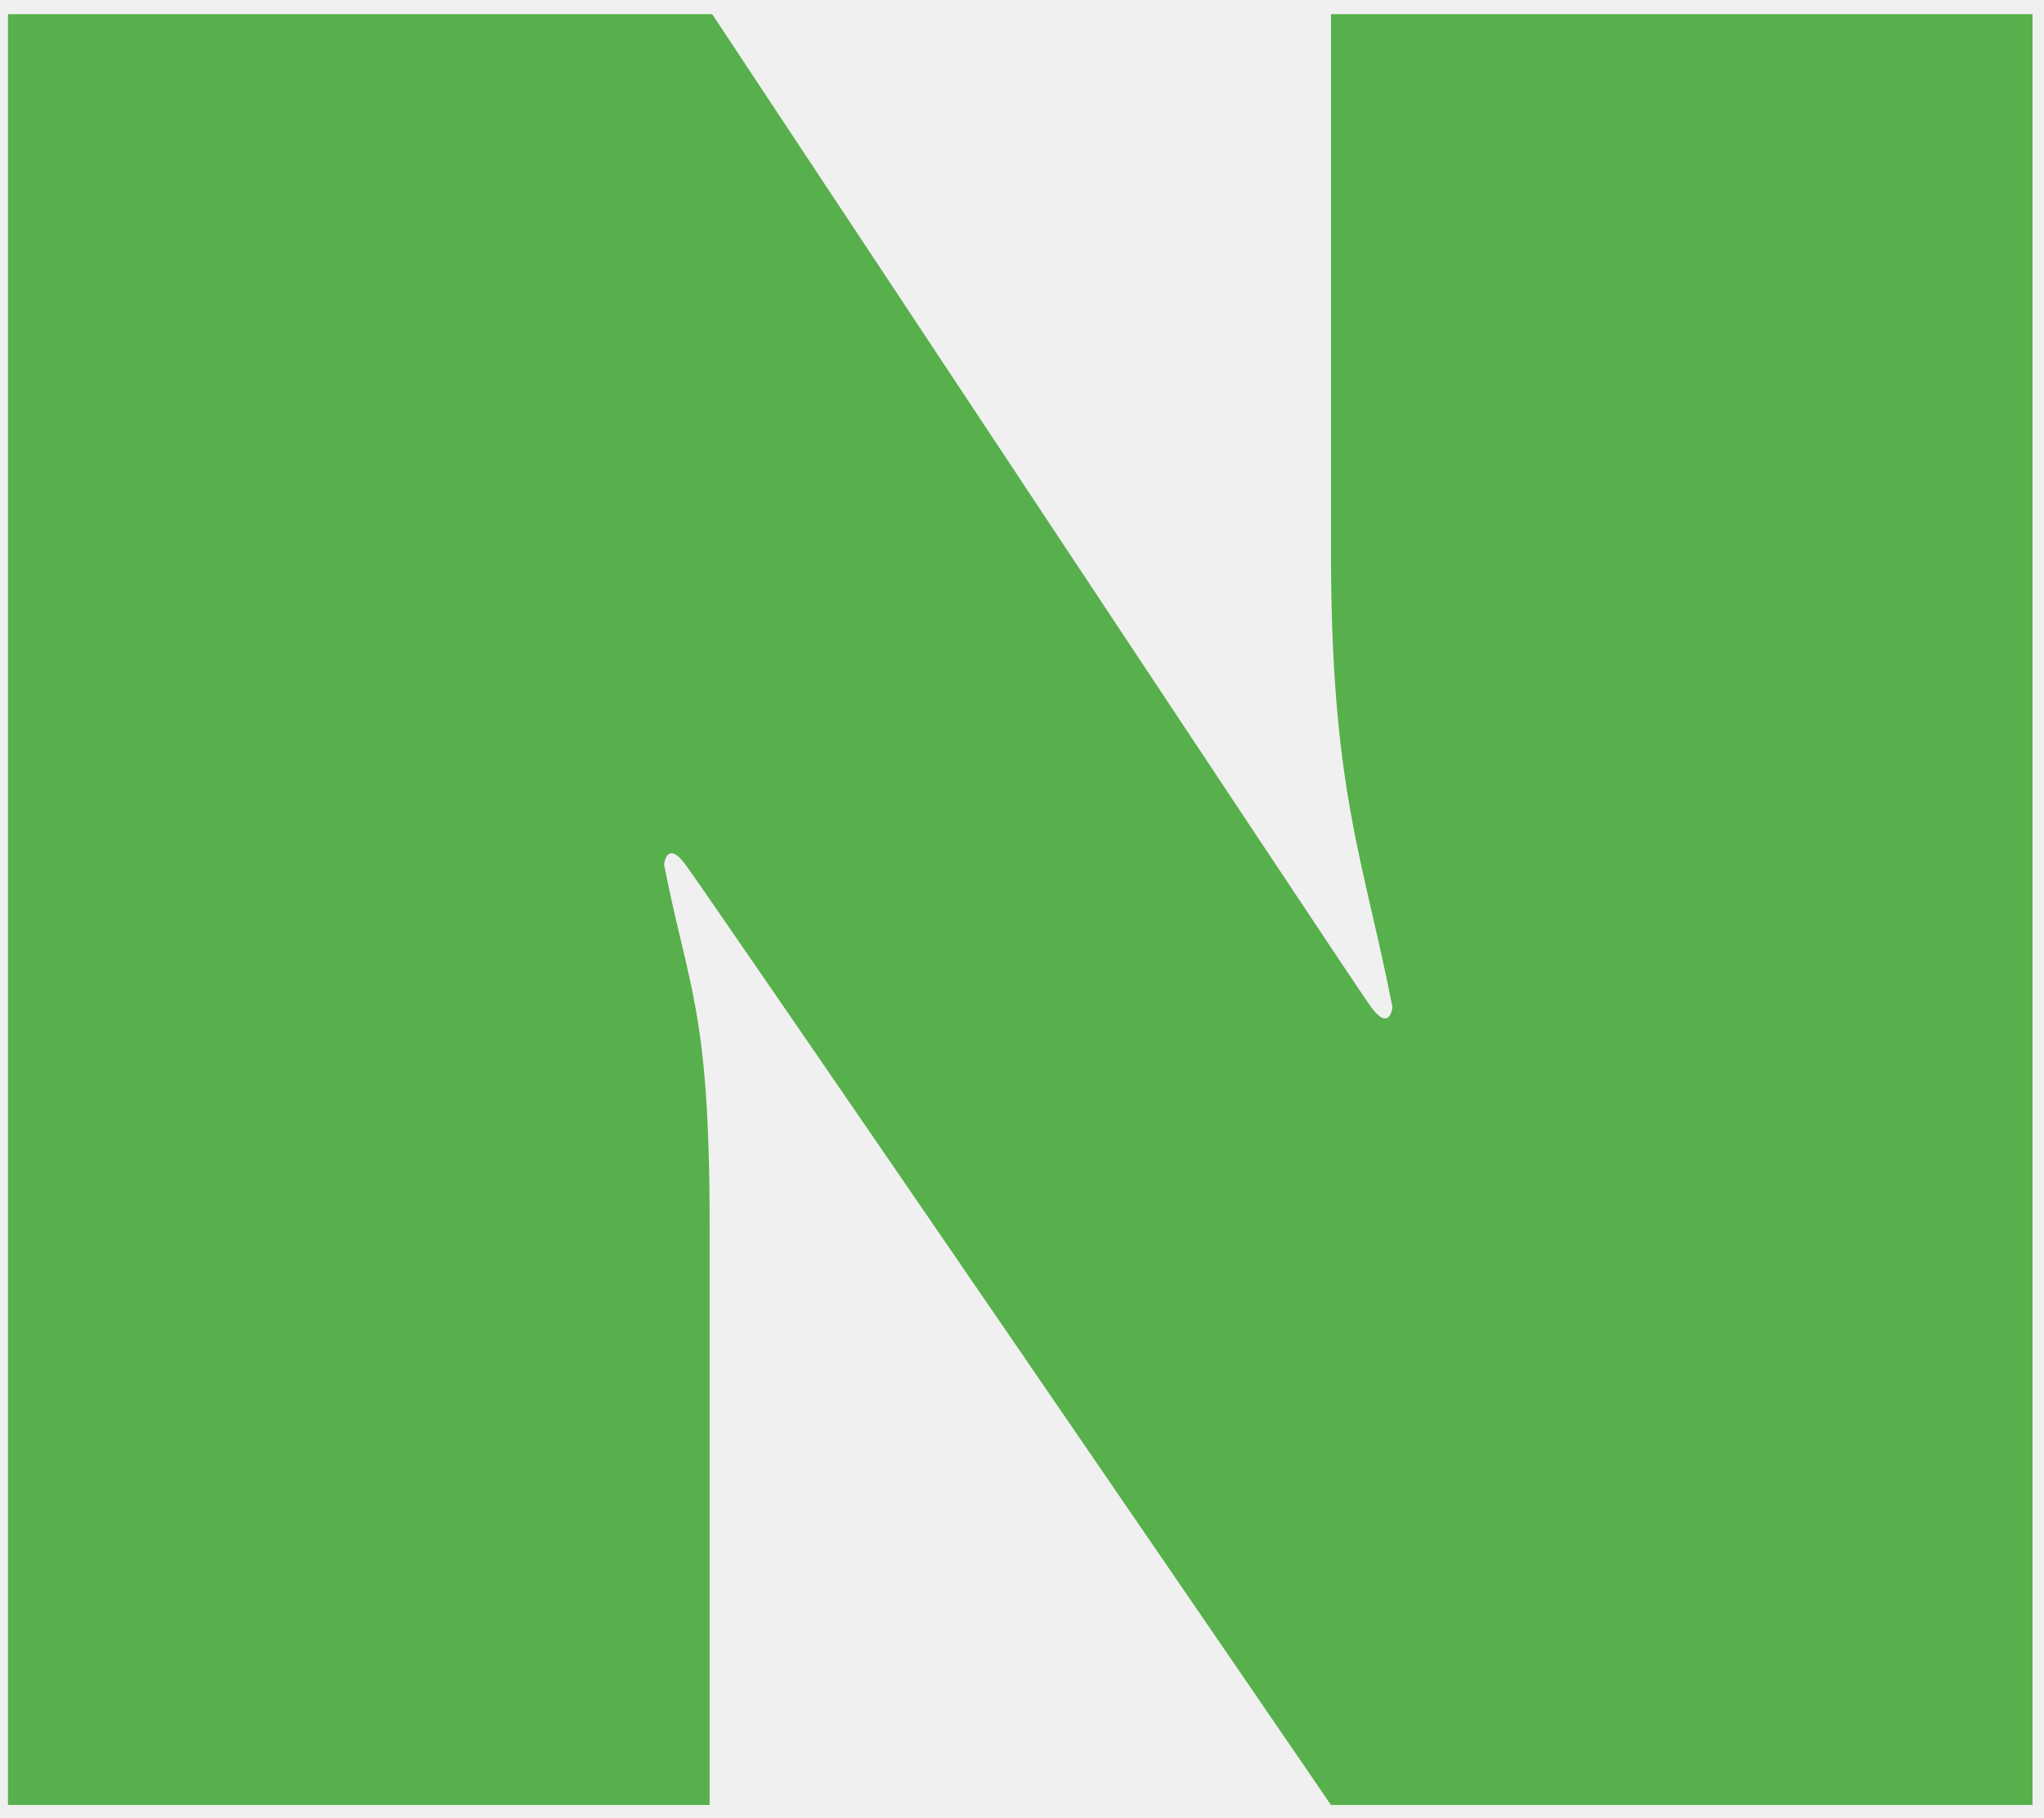
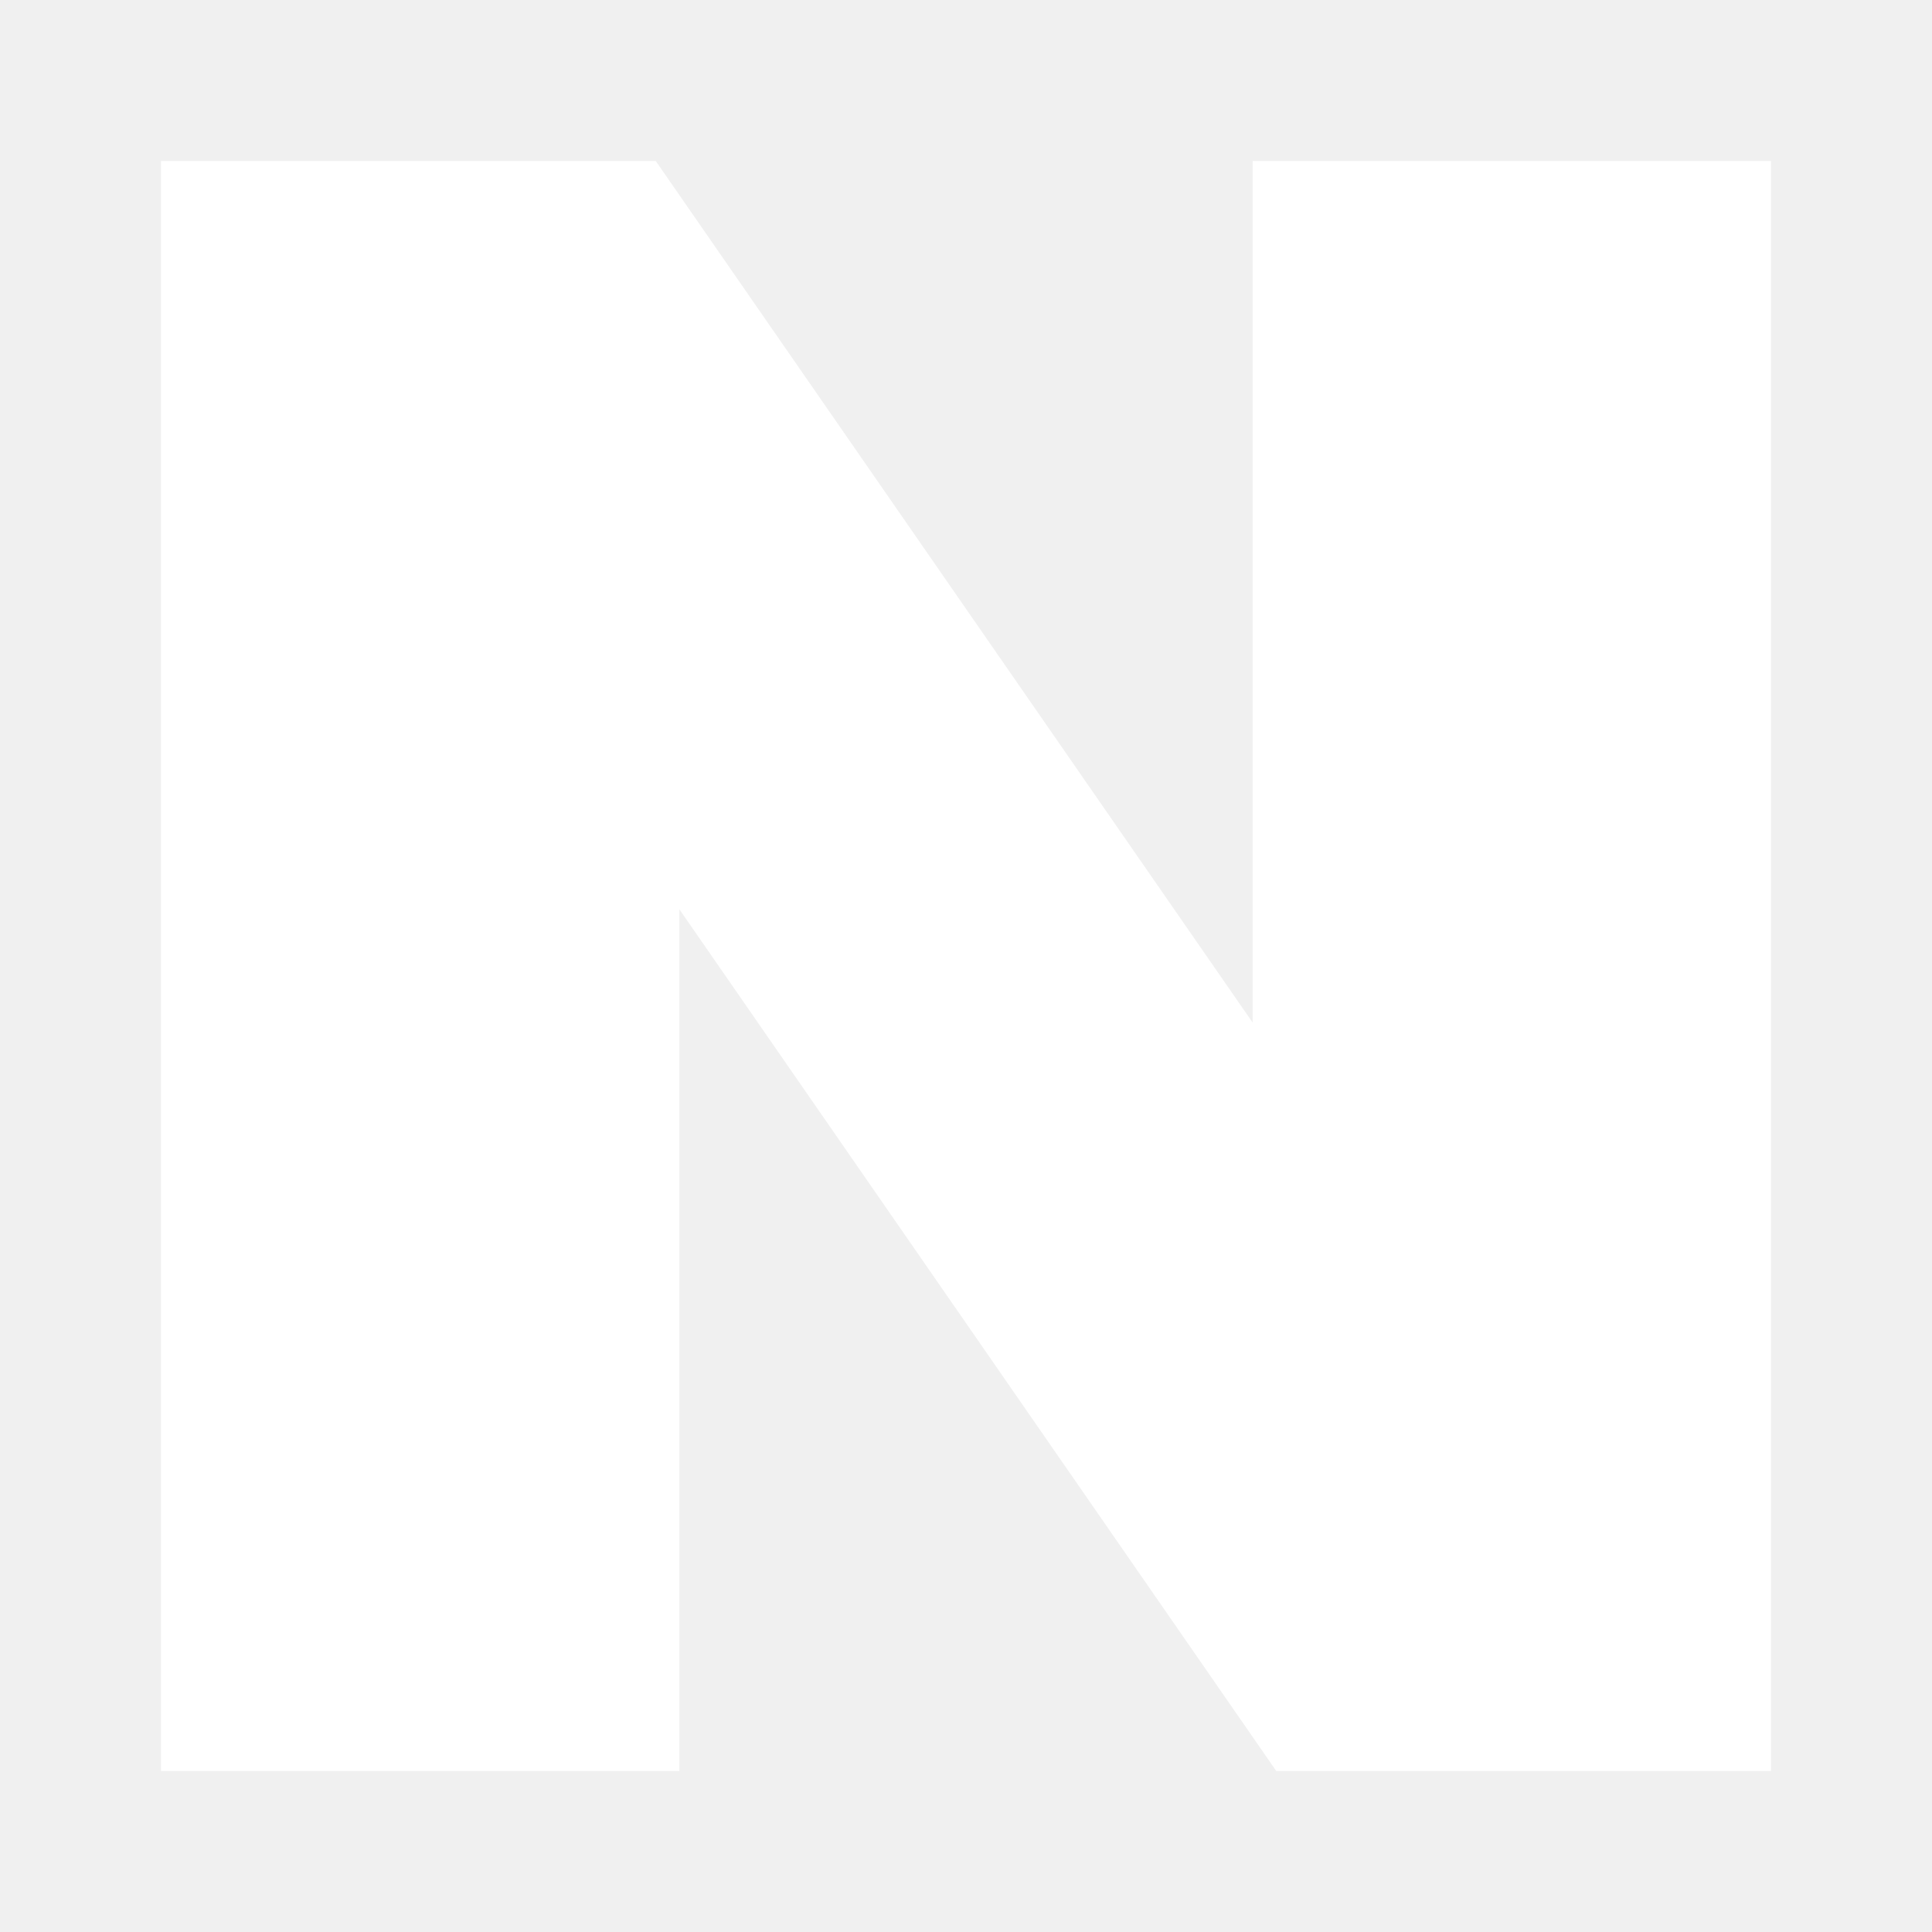
- <svg xmlns="http://www.w3.org/2000/svg" width="18" height="16" viewBox="0 0 18 16" fill="none">
-   <path d="M0.07 0.125H6.272C6.272 0.125 11.906 8.637 12.073 8.865C12.242 9.094 12.262 8.865 12.262 8.865C12.003 7.547 11.721 6.956 11.721 4.851V0.125H17.899V15.891H11.721C11.721 15.891 6.203 7.833 6.036 7.611C5.87 7.388 5.848 7.611 5.848 7.611C6.06 8.699 6.249 8.881 6.249 10.768V15.891H0.07V0.125Z" fill="#57B04B" />
+ <svg xmlns="http://www.w3.org/2000/svg" width="24" height="24" viewBox="0 0 24 24" fill="none">
+   <path d="M15.561 12.703L8.146 2H2V22H8.439V11.295L15.854 22H22V2H15.561V12.703Z" fill="white" />
</svg>
